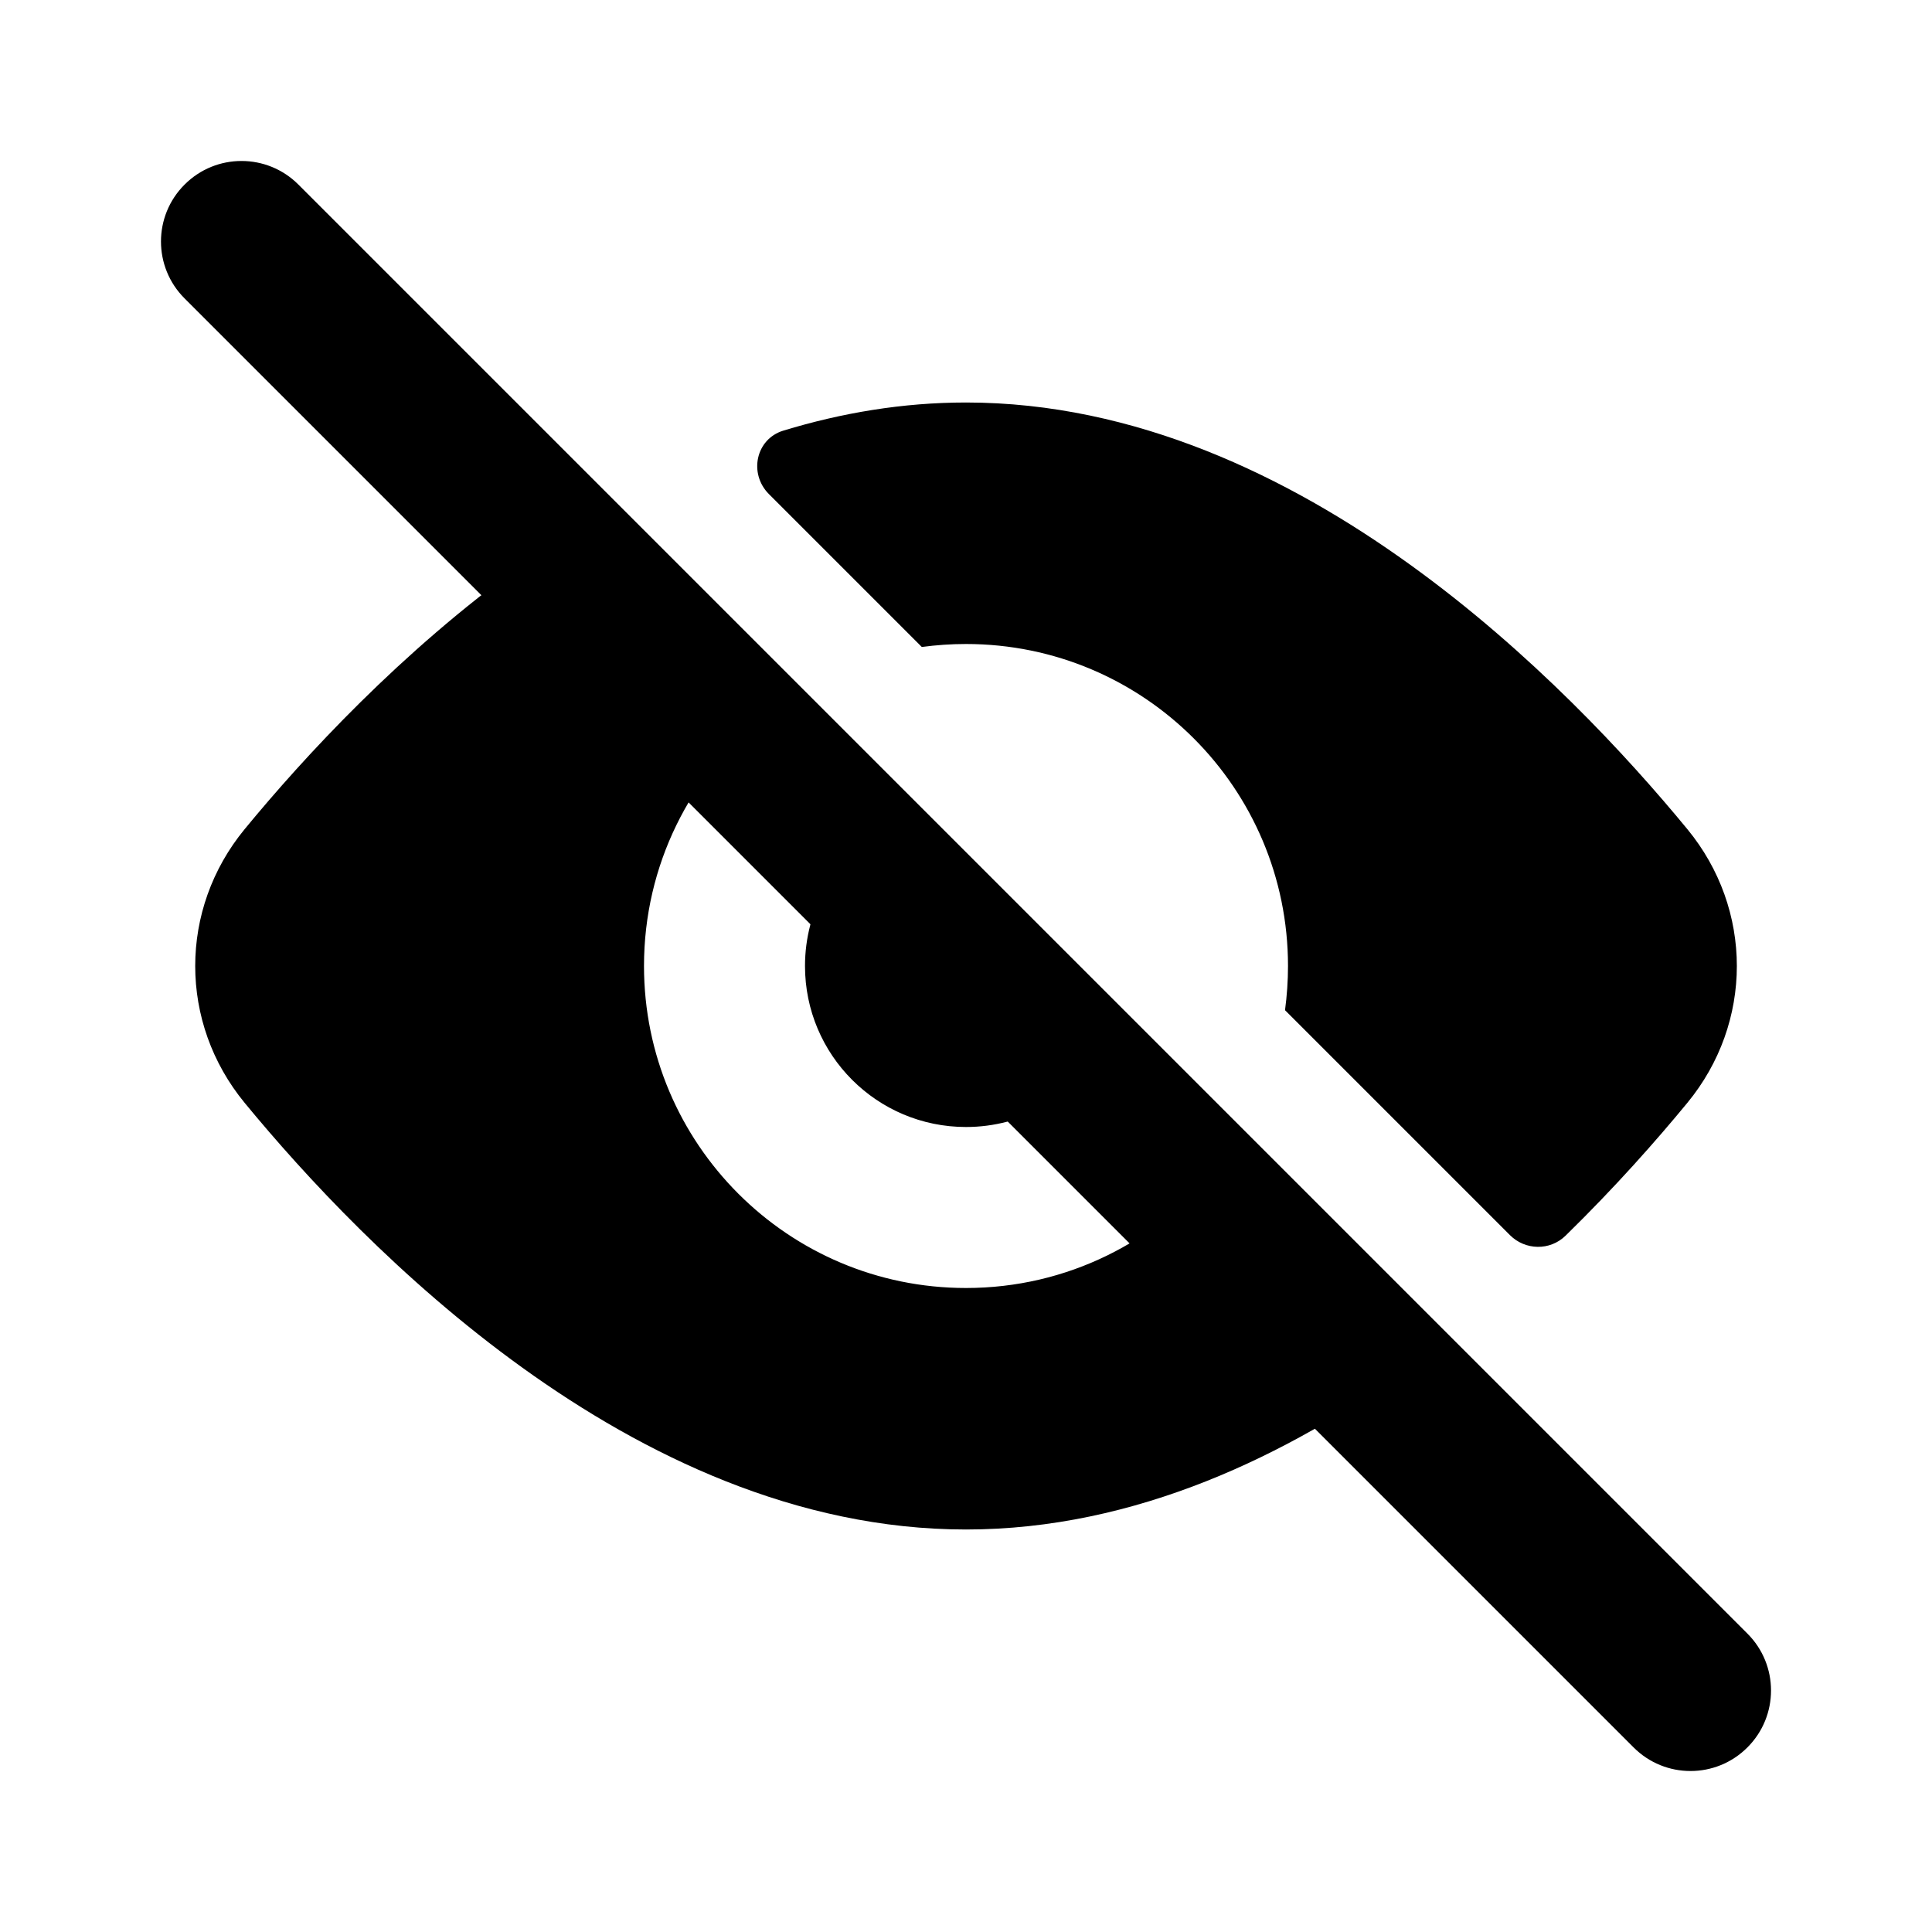
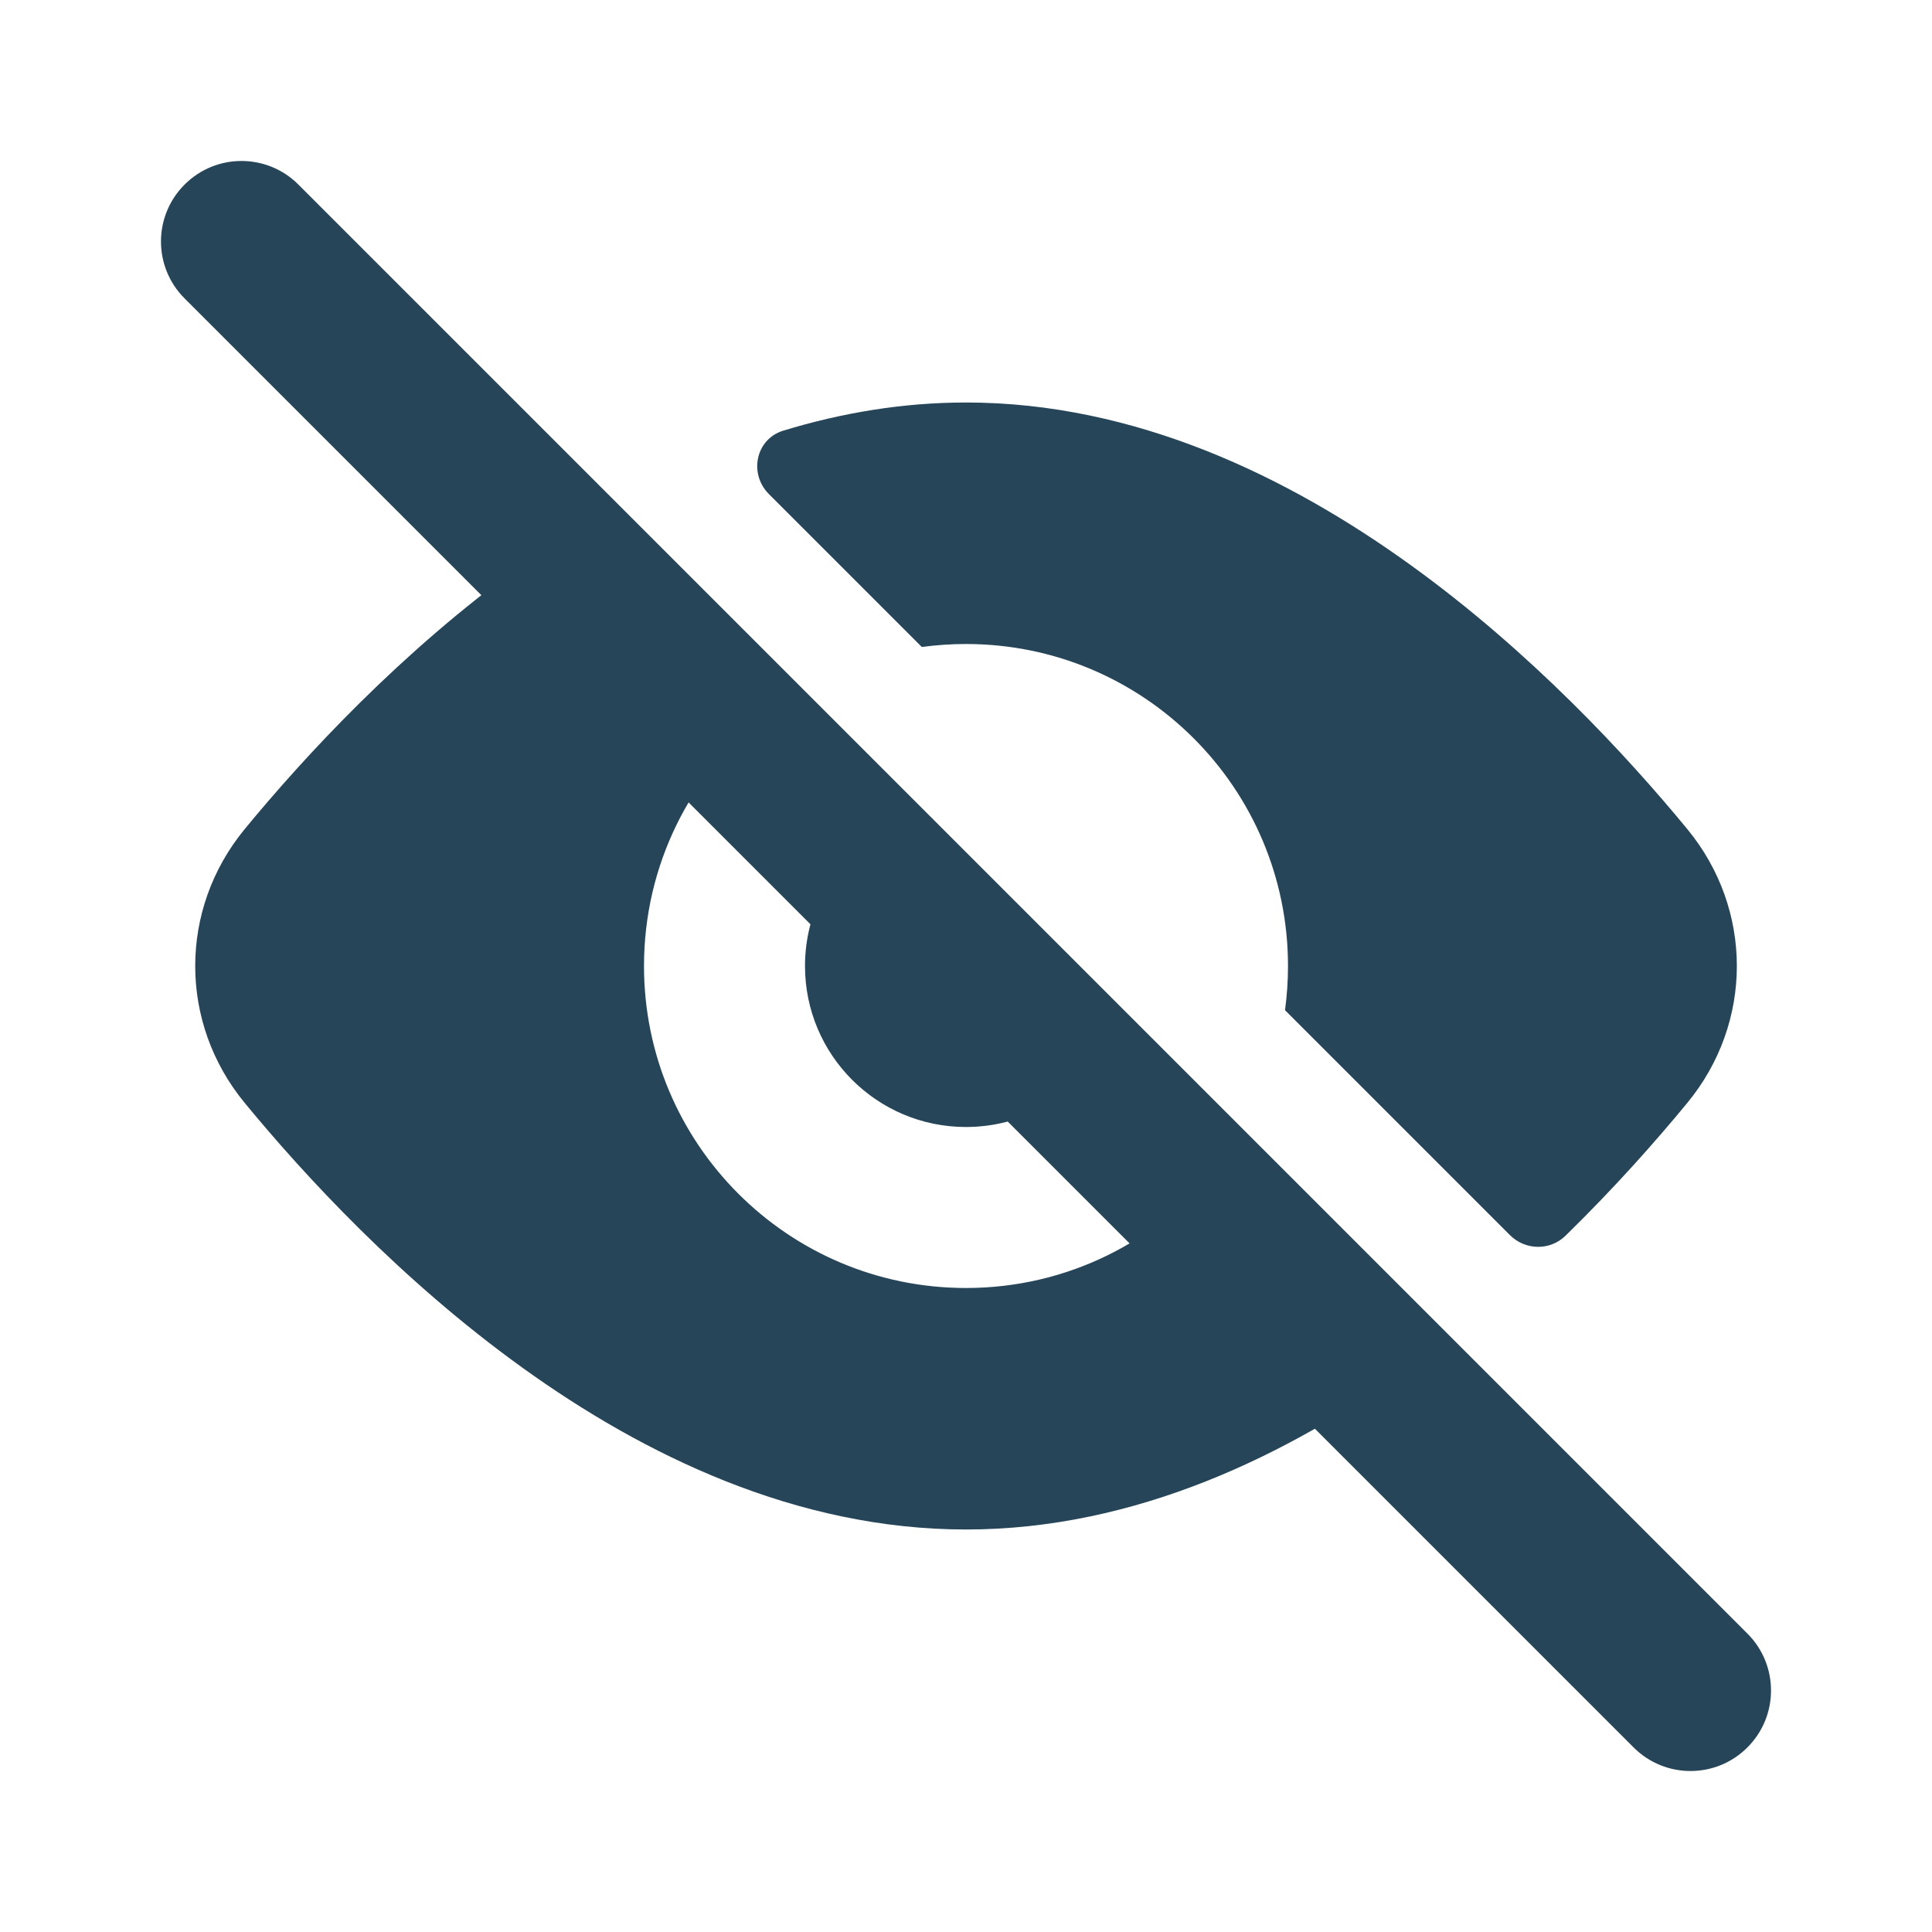
<svg xmlns="http://www.w3.org/2000/svg" width="800px" height="800px" viewBox="0 0 24 24" fill="none">
-   <path fill-rule="evenodd" clip-rule="evenodd" d="M2.293 2.293C2.683 1.902 3.317 1.902 3.707 2.293L21.707 20.293C22.098 20.683 22.098 21.317 21.707 21.707C21.317 22.098 20.683 22.098 20.293 21.707L2.293 3.707C1.902 3.317 1.902 2.683 2.293 2.293Z" fill="#000000" />
-   <path fill-rule="evenodd" clip-rule="evenodd" d="M7.149 6.563C6.922 6.707 6.703 6.857 6.491 7.009C4.98 8.096 3.78 9.4 3.04 10.299C2.22 11.295 2.22 12.705 3.04 13.701C3.78 14.6 4.98 15.904 6.491 16.991C7.994 18.073 9.89 19 12 19C14.11 19 16.006 18.073 17.509 16.991C17.522 16.982 17.535 16.972 17.549 16.963L15.106 14.52C14.373 15.423 13.254 16 12 16C9.791 16 8 14.209 8 12C8 10.746 8.577 9.627 9.48 8.894L7.149 6.563ZM15.963 12.549C15.987 12.369 16 12.186 16 12C16 9.791 14.209 8 12 8C11.814 8 11.631 8.013 11.451 8.037L9.552 6.138C9.298 5.884 9.388 5.453 9.732 5.349C10.452 5.13 11.211 5 12 5C14.11 5 16.006 5.927 17.509 7.009C19.02 8.096 20.22 9.4 20.96 10.299C21.781 11.295 21.781 12.705 20.96 13.701C20.574 14.17 20.062 14.75 19.447 15.351C19.254 15.539 18.947 15.533 18.757 15.343L15.963 12.549ZM10.909 10.323C10.362 10.68 10 11.298 10 12C10 13.105 10.895 14 12 14C12.702 14 13.32 13.638 13.677 13.091L10.909 10.323Z" fill="#000000" />
+   <path fill-rule="evenodd" clip-rule="evenodd" d="M2.293 2.293C2.683 1.902 3.317 1.902 3.707 2.293L21.707 20.293C22.098 20.683 22.098 21.317 21.707 21.707C21.317 22.098 20.683 22.098 20.293 21.707L2.293 3.707C1.902 3.317 1.902 2.683 2.293 2.293Z" fill="#264559" />
+   <path fill-rule="evenodd" clip-rule="evenodd" d="M7.149 6.563C6.922 6.707 6.703 6.857 6.491 7.009C4.98 8.096 3.78 9.4 3.04 10.299C2.22 11.295 2.22 12.705 3.04 13.701C3.78 14.6 4.98 15.904 6.491 16.991C7.994 18.073 9.89 19 12 19C14.11 19 16.006 18.073 17.509 16.991C17.522 16.982 17.535 16.972 17.549 16.963L15.106 14.52C14.373 15.423 13.254 16 12 16C9.791 16 8 14.209 8 12C8 10.746 8.577 9.627 9.48 8.894L7.149 6.563ZM15.963 12.549C15.987 12.369 16 12.186 16 12C16 9.791 14.209 8 12 8C11.814 8 11.631 8.013 11.451 8.037L9.552 6.138C9.298 5.884 9.388 5.453 9.732 5.349C10.452 5.13 11.211 5 12 5C14.11 5 16.006 5.927 17.509 7.009C19.02 8.096 20.22 9.4 20.96 10.299C21.781 11.295 21.781 12.705 20.96 13.701C20.574 14.17 20.062 14.75 19.447 15.351C19.254 15.539 18.947 15.533 18.757 15.343L15.963 12.549ZM10.909 10.323C10.362 10.68 10 11.298 10 12C10 13.105 10.895 14 12 14C12.702 14 13.32 13.638 13.677 13.091L10.909 10.323Z" fill="#264559" />
</svg>
